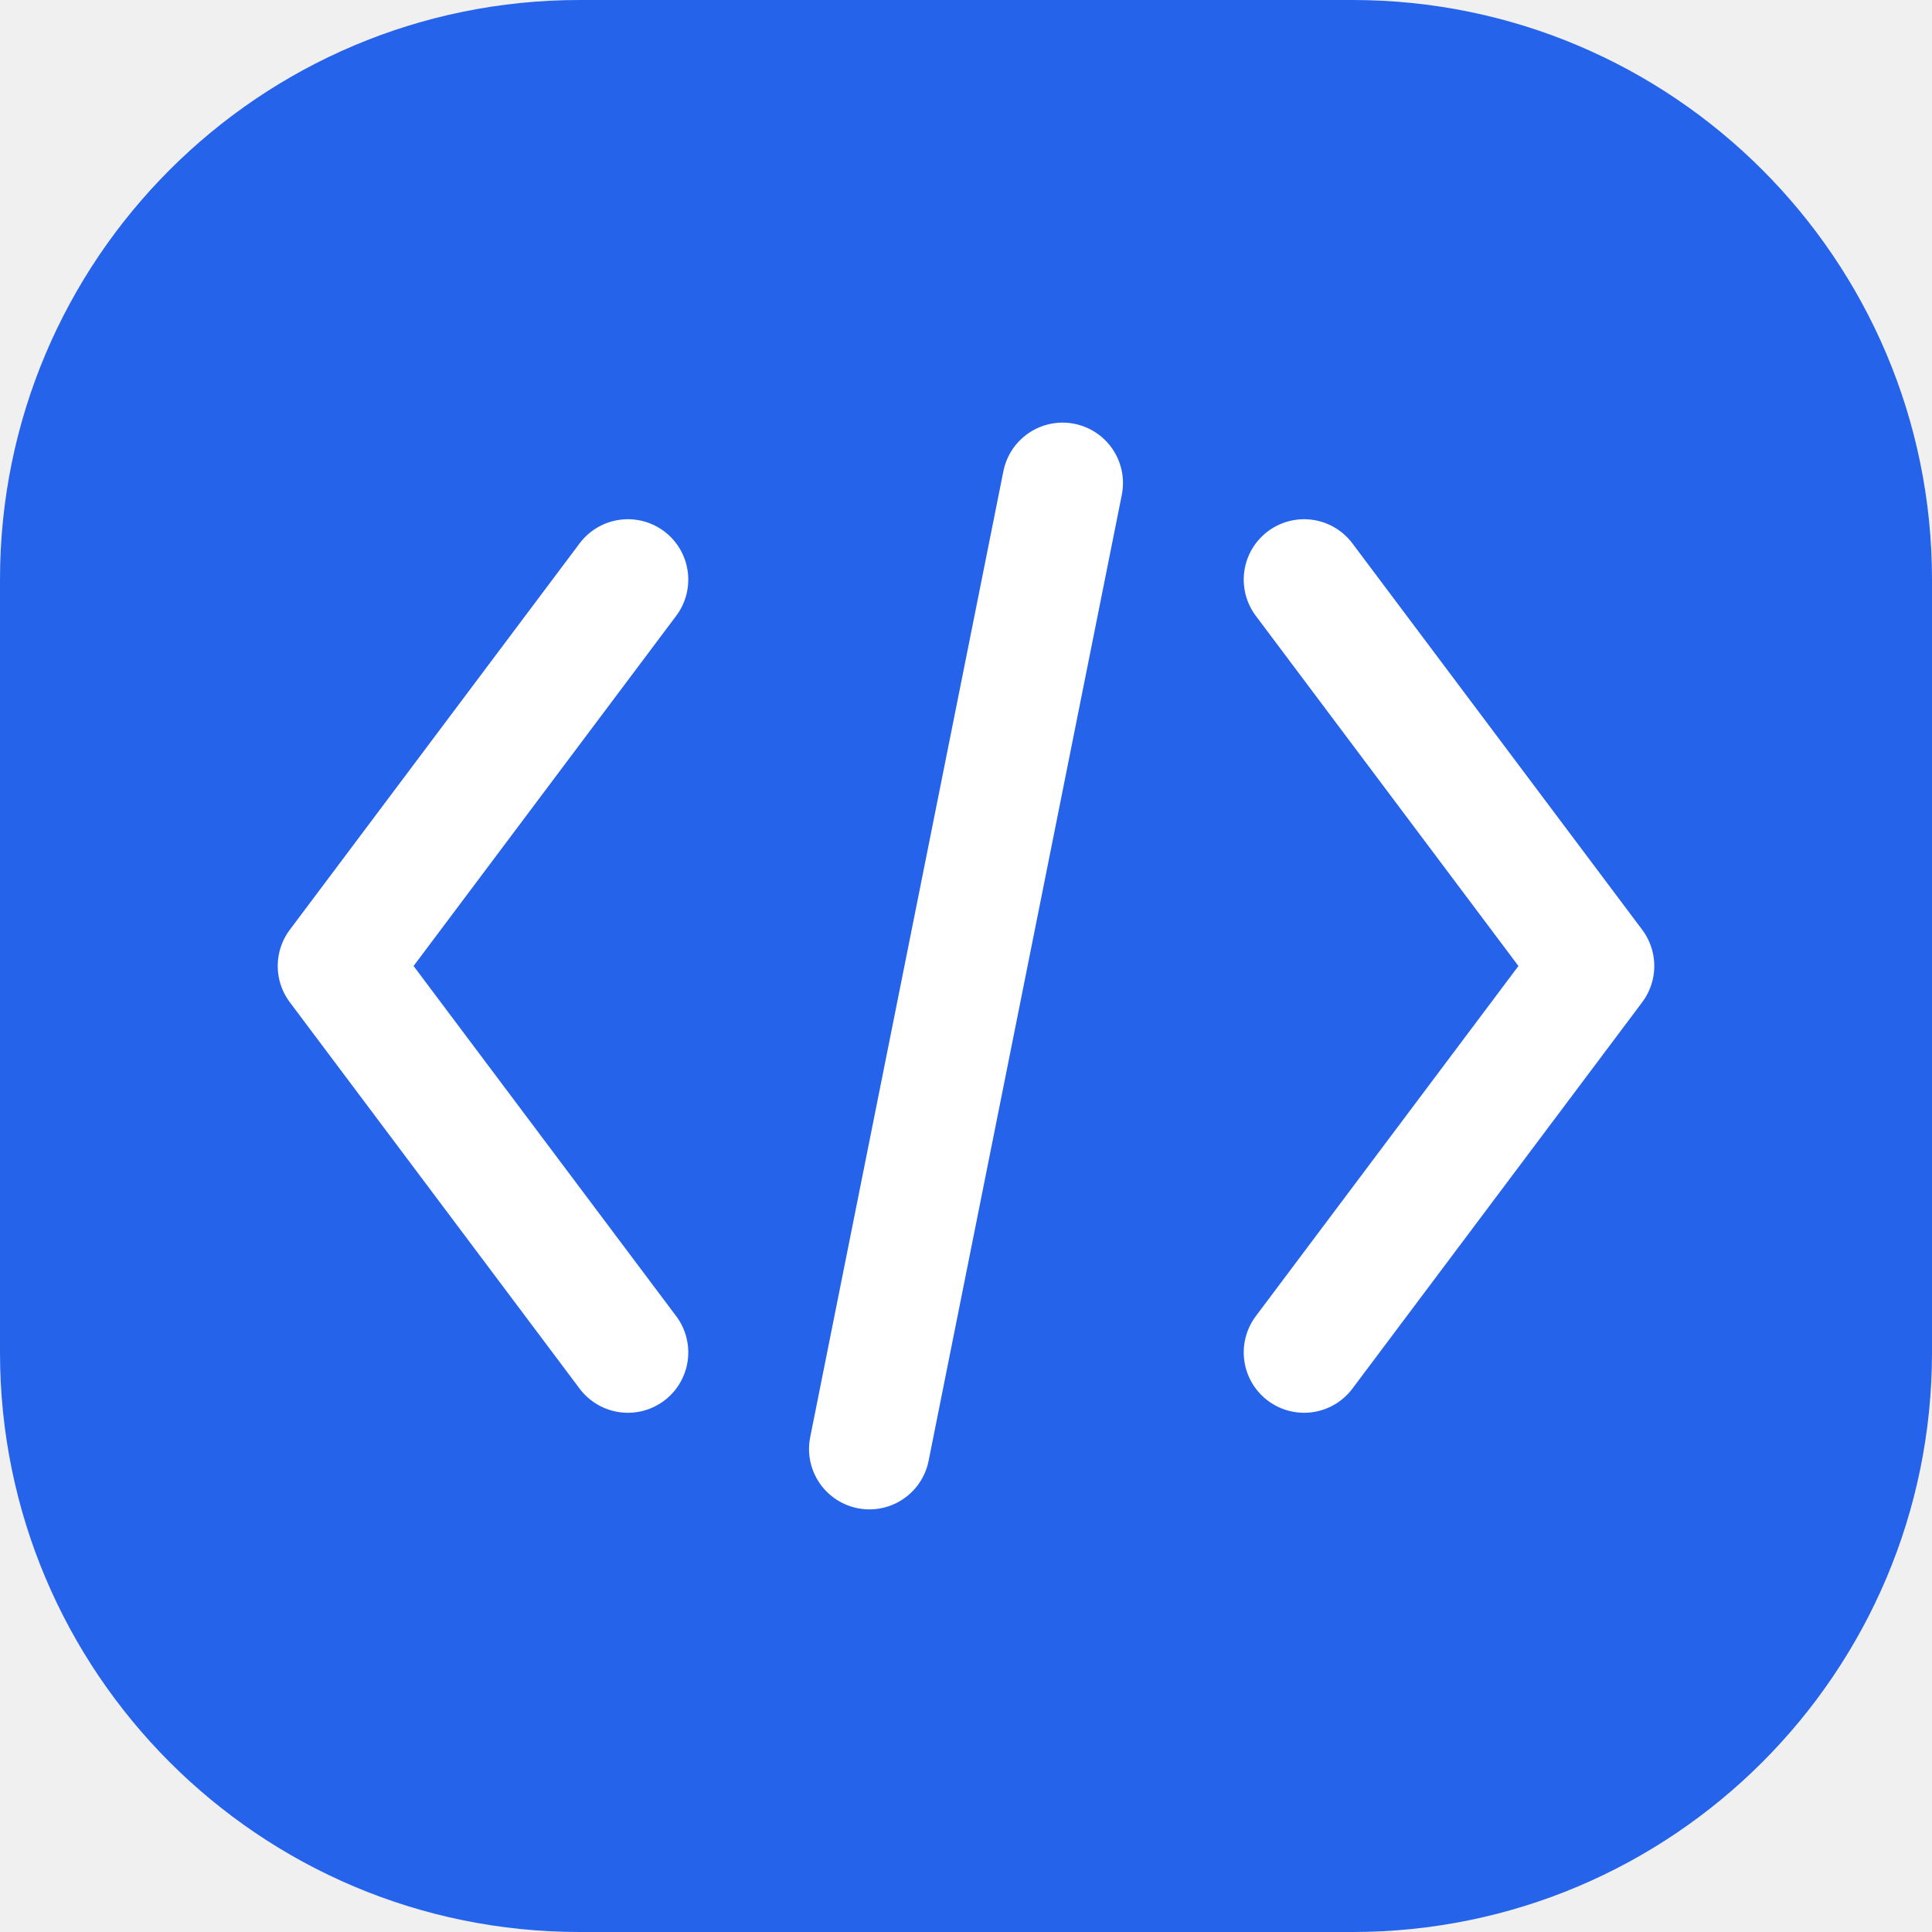
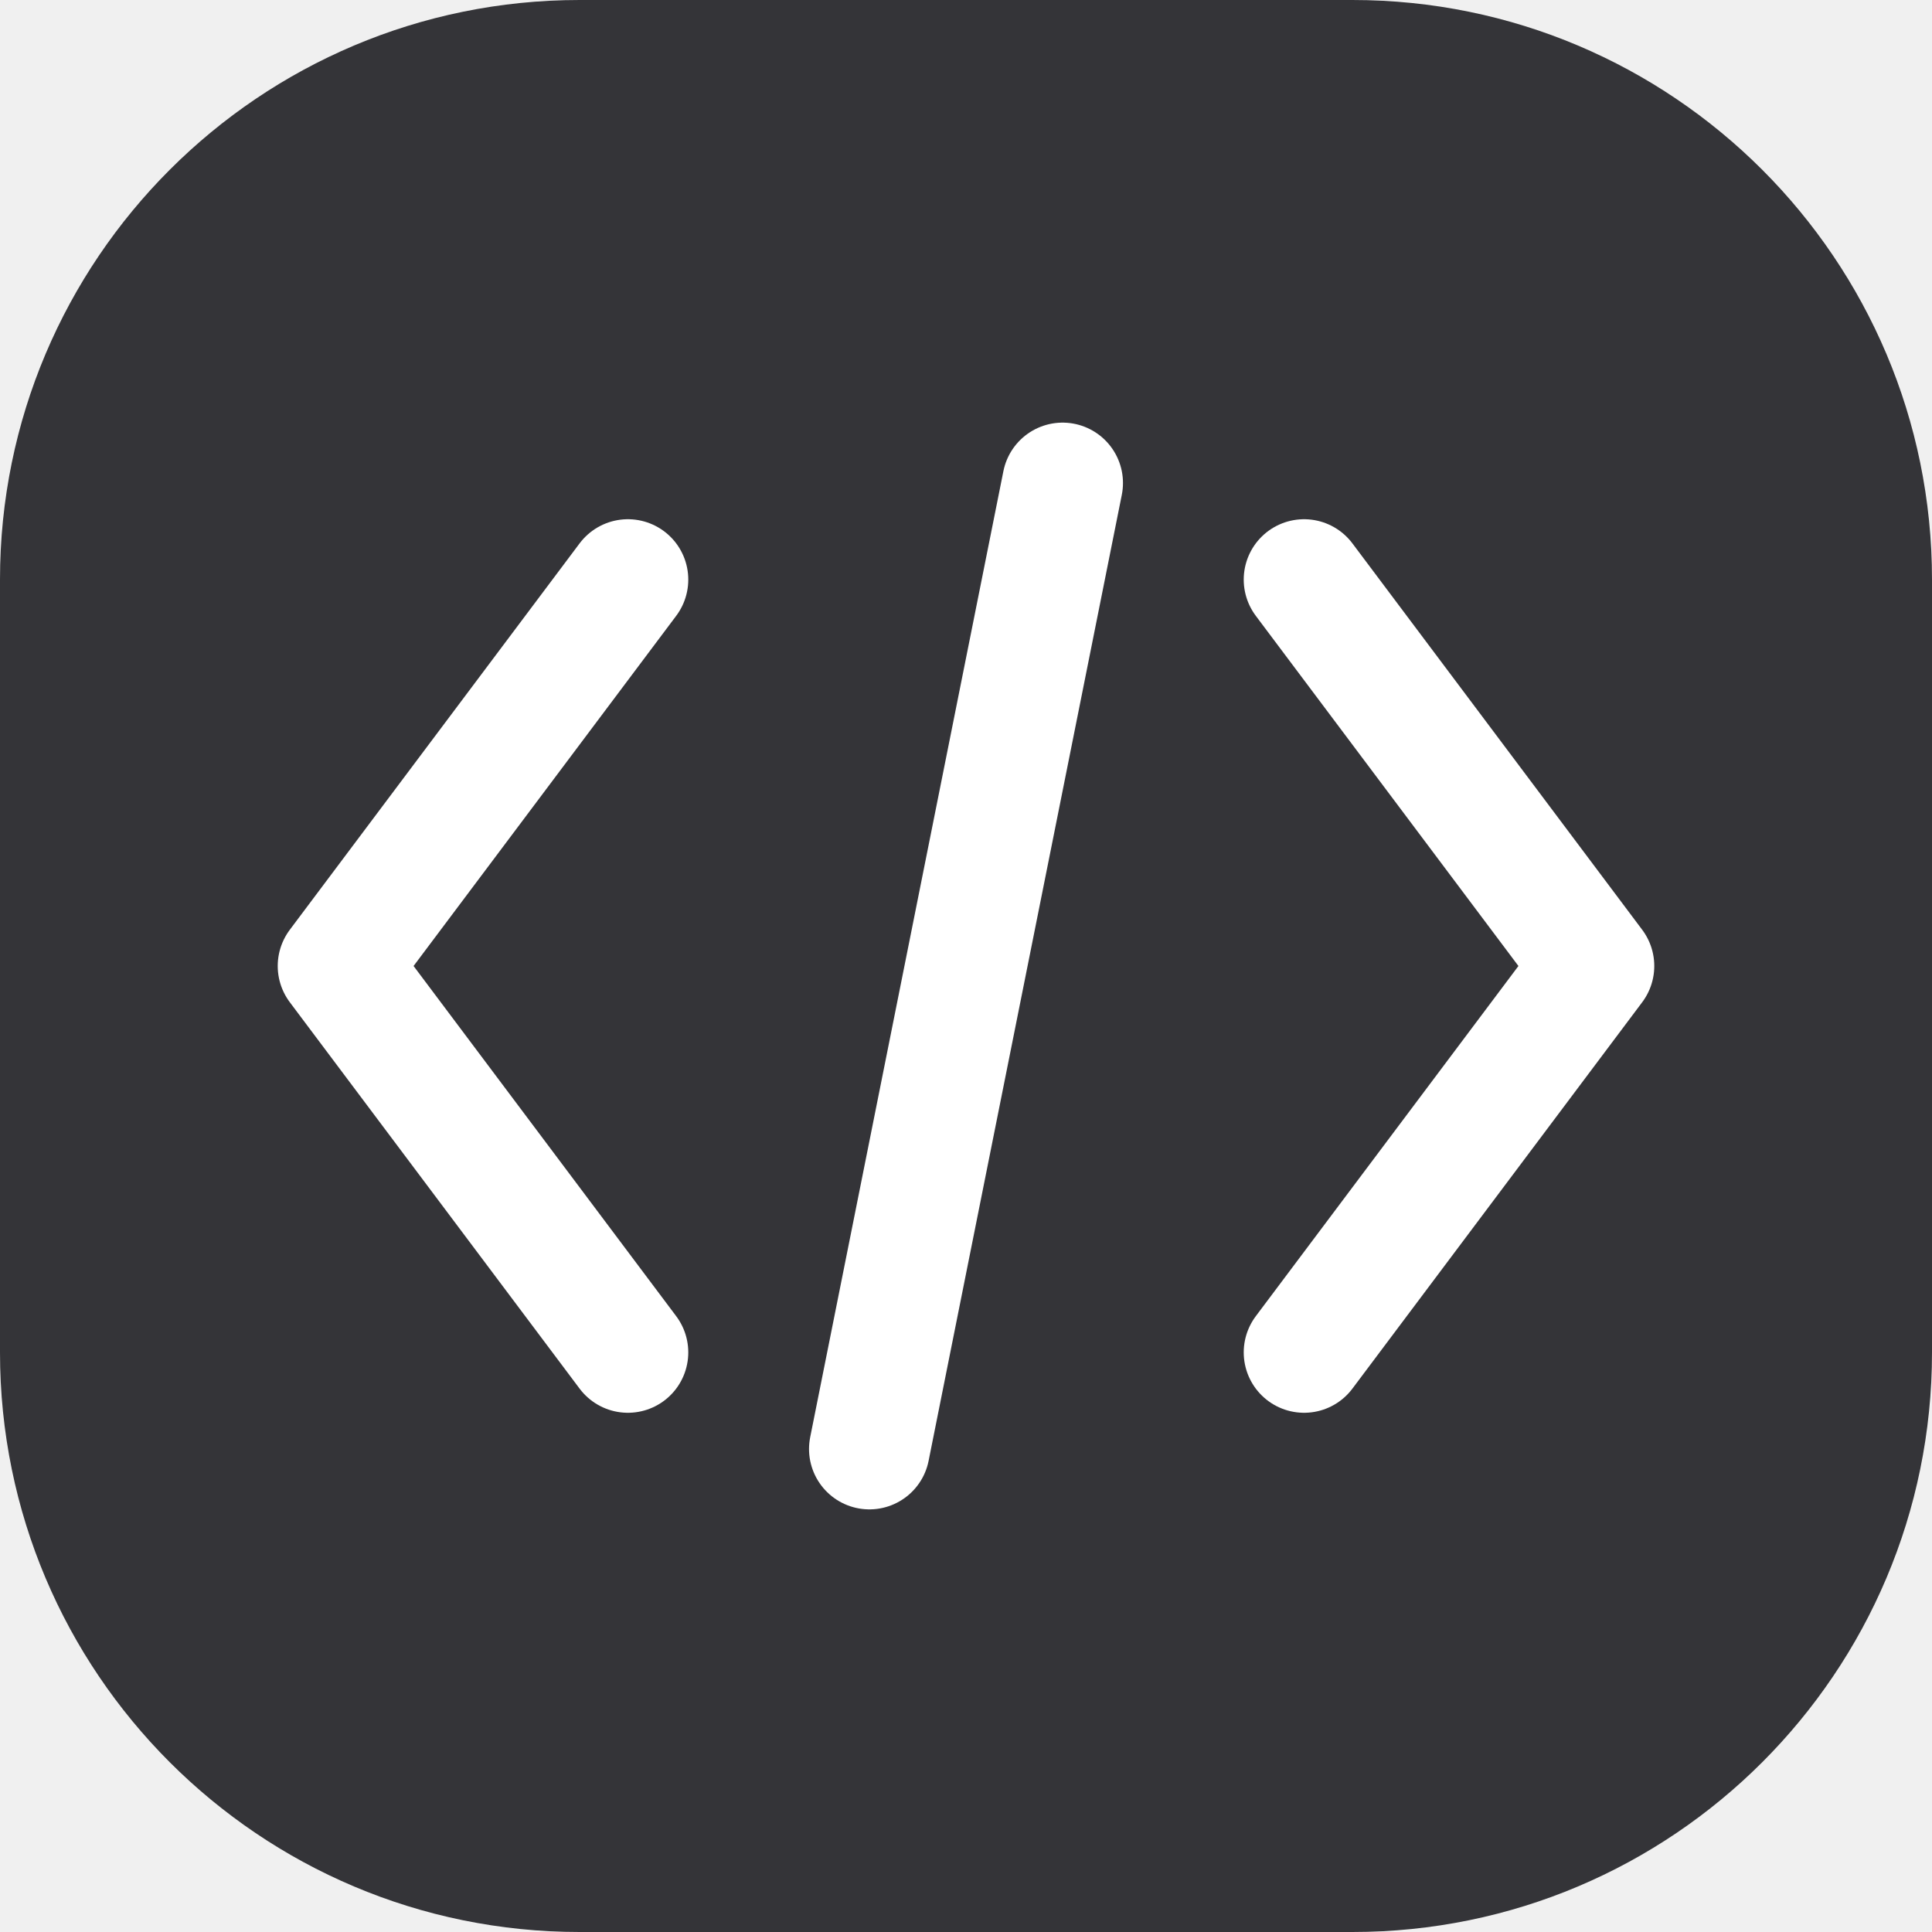
<svg xmlns="http://www.w3.org/2000/svg" viewBox="0 0 40 40">
-   <rect width="40" height="40" rx="12" fill="#2563eb" />
+   <rect width="40" height="40" rx="12" fill="#343438" />
  <path d="m13 12-6 8 6 8m14-16 6 8-6 8m-5-18-4 20" fill="none" stroke="#fff" stroke-width="2.5" stroke-linecap="round" stroke-linejoin="round" />
</svg>
